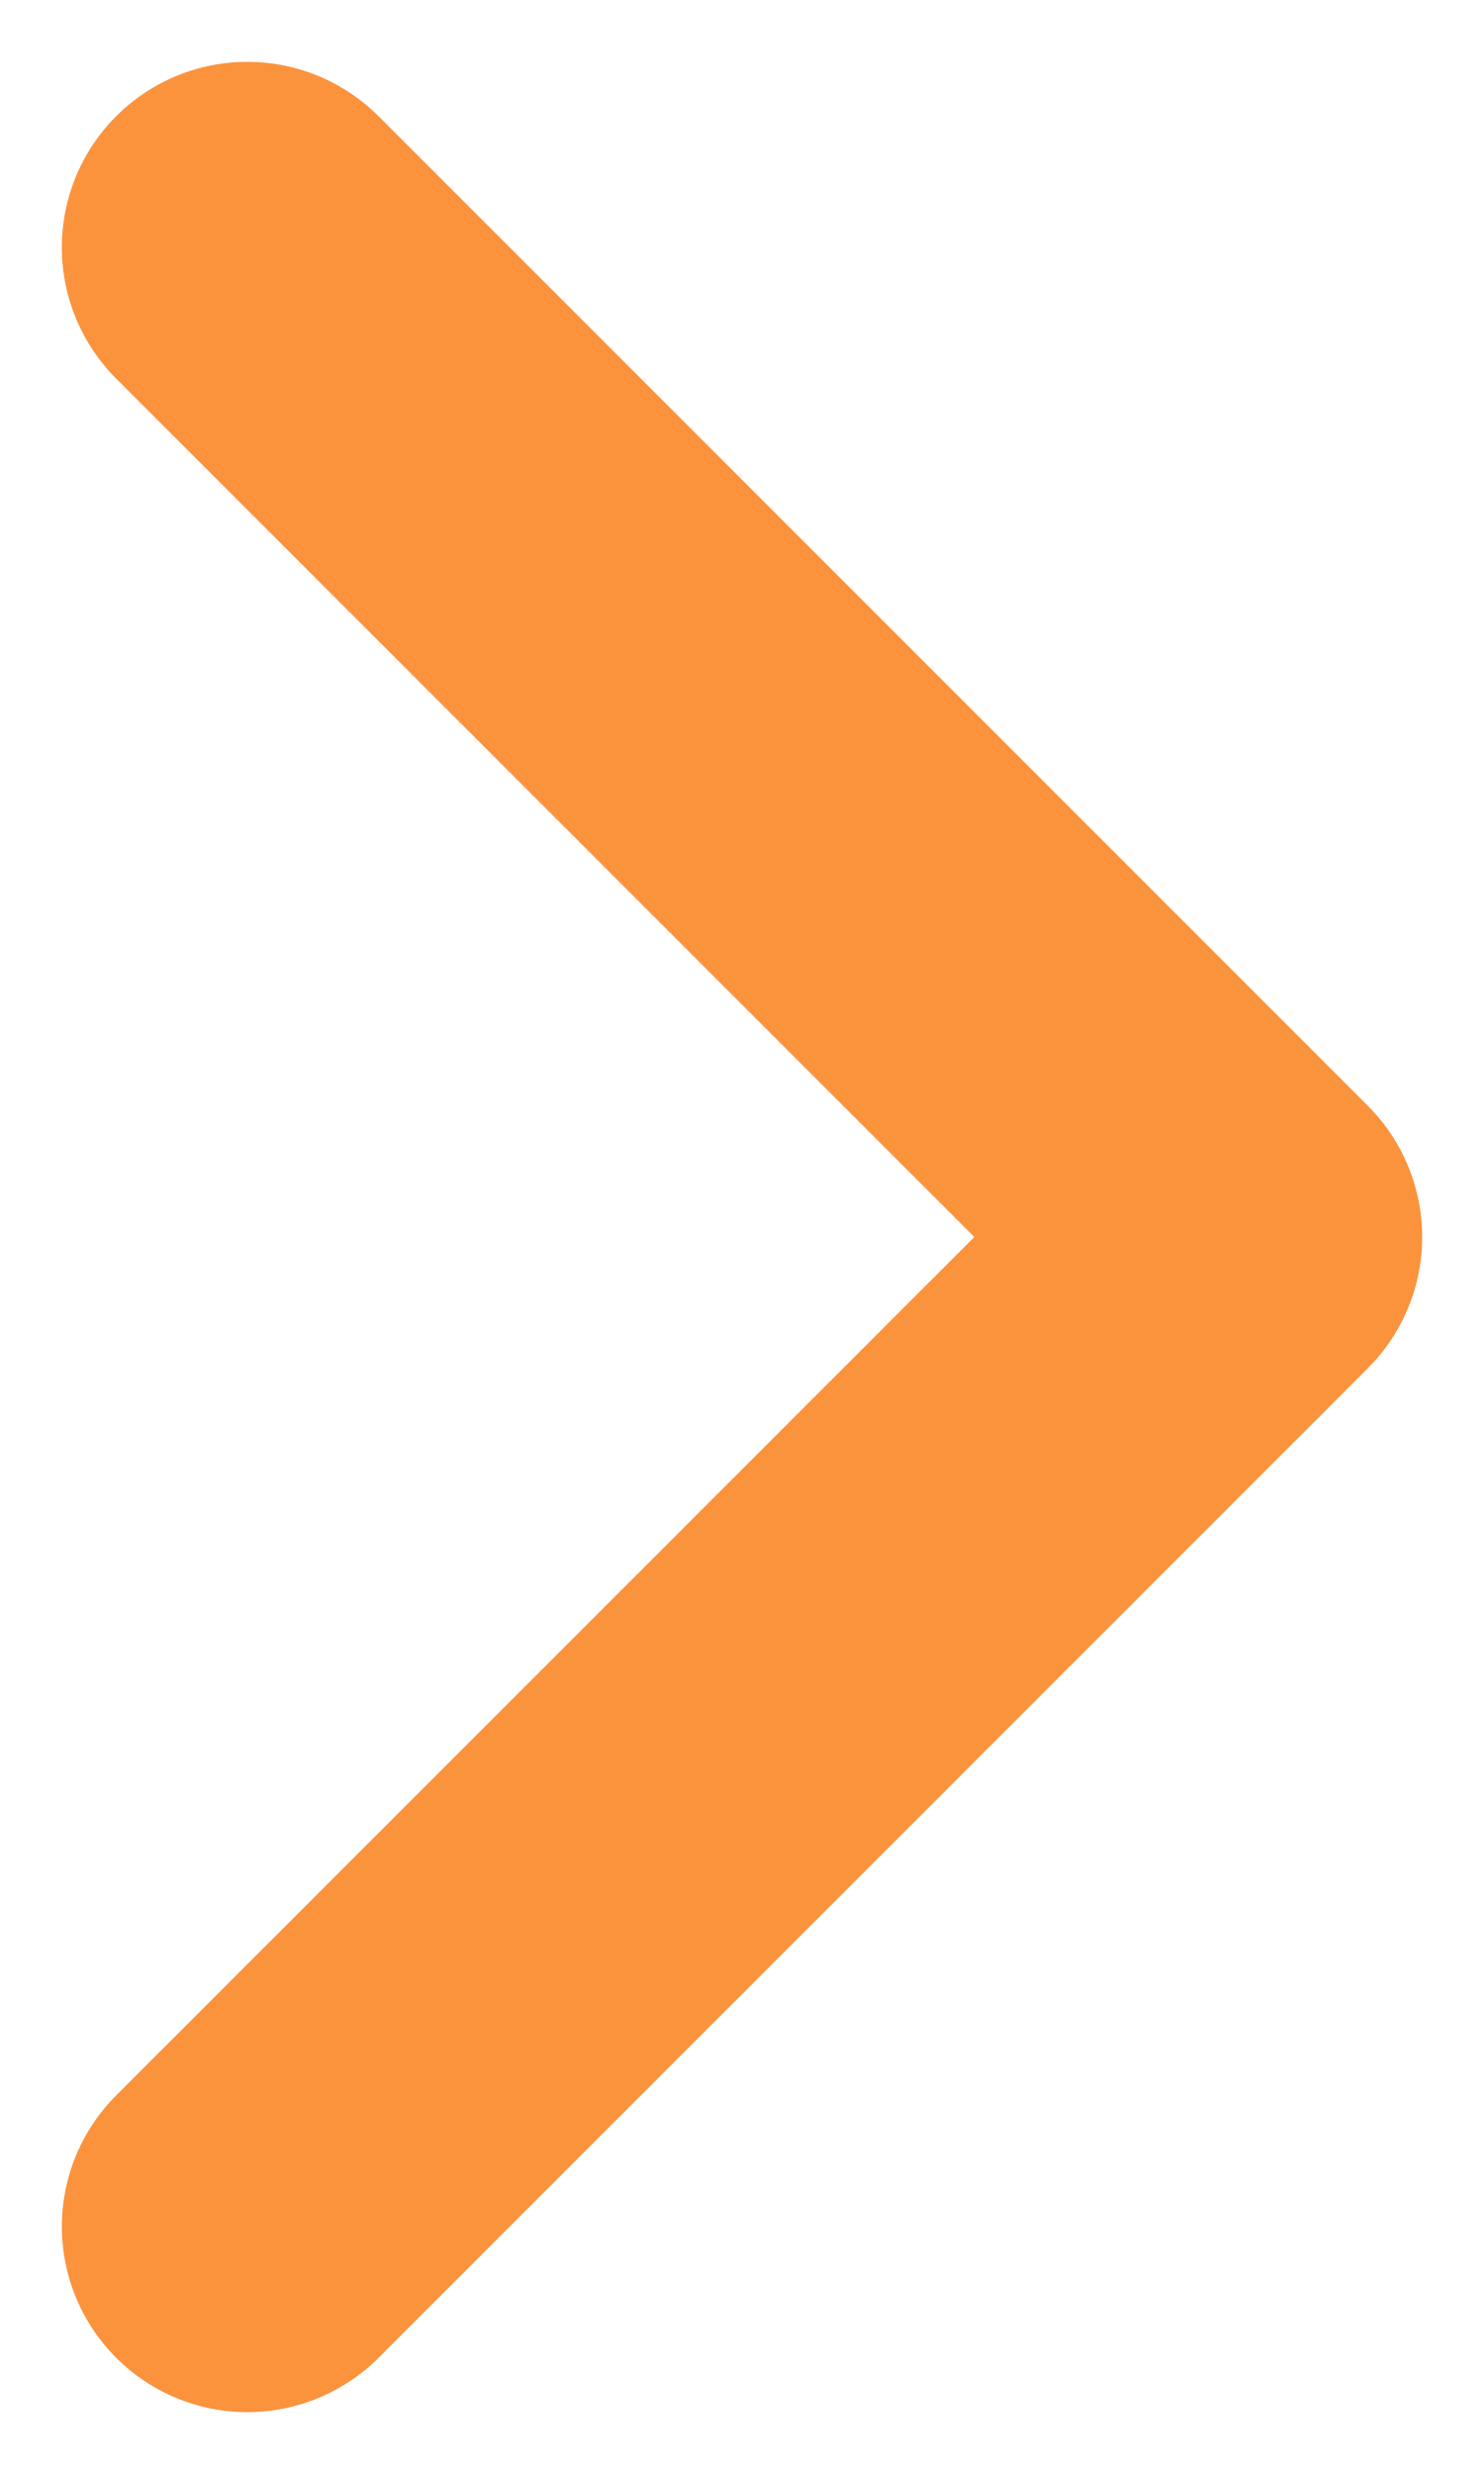
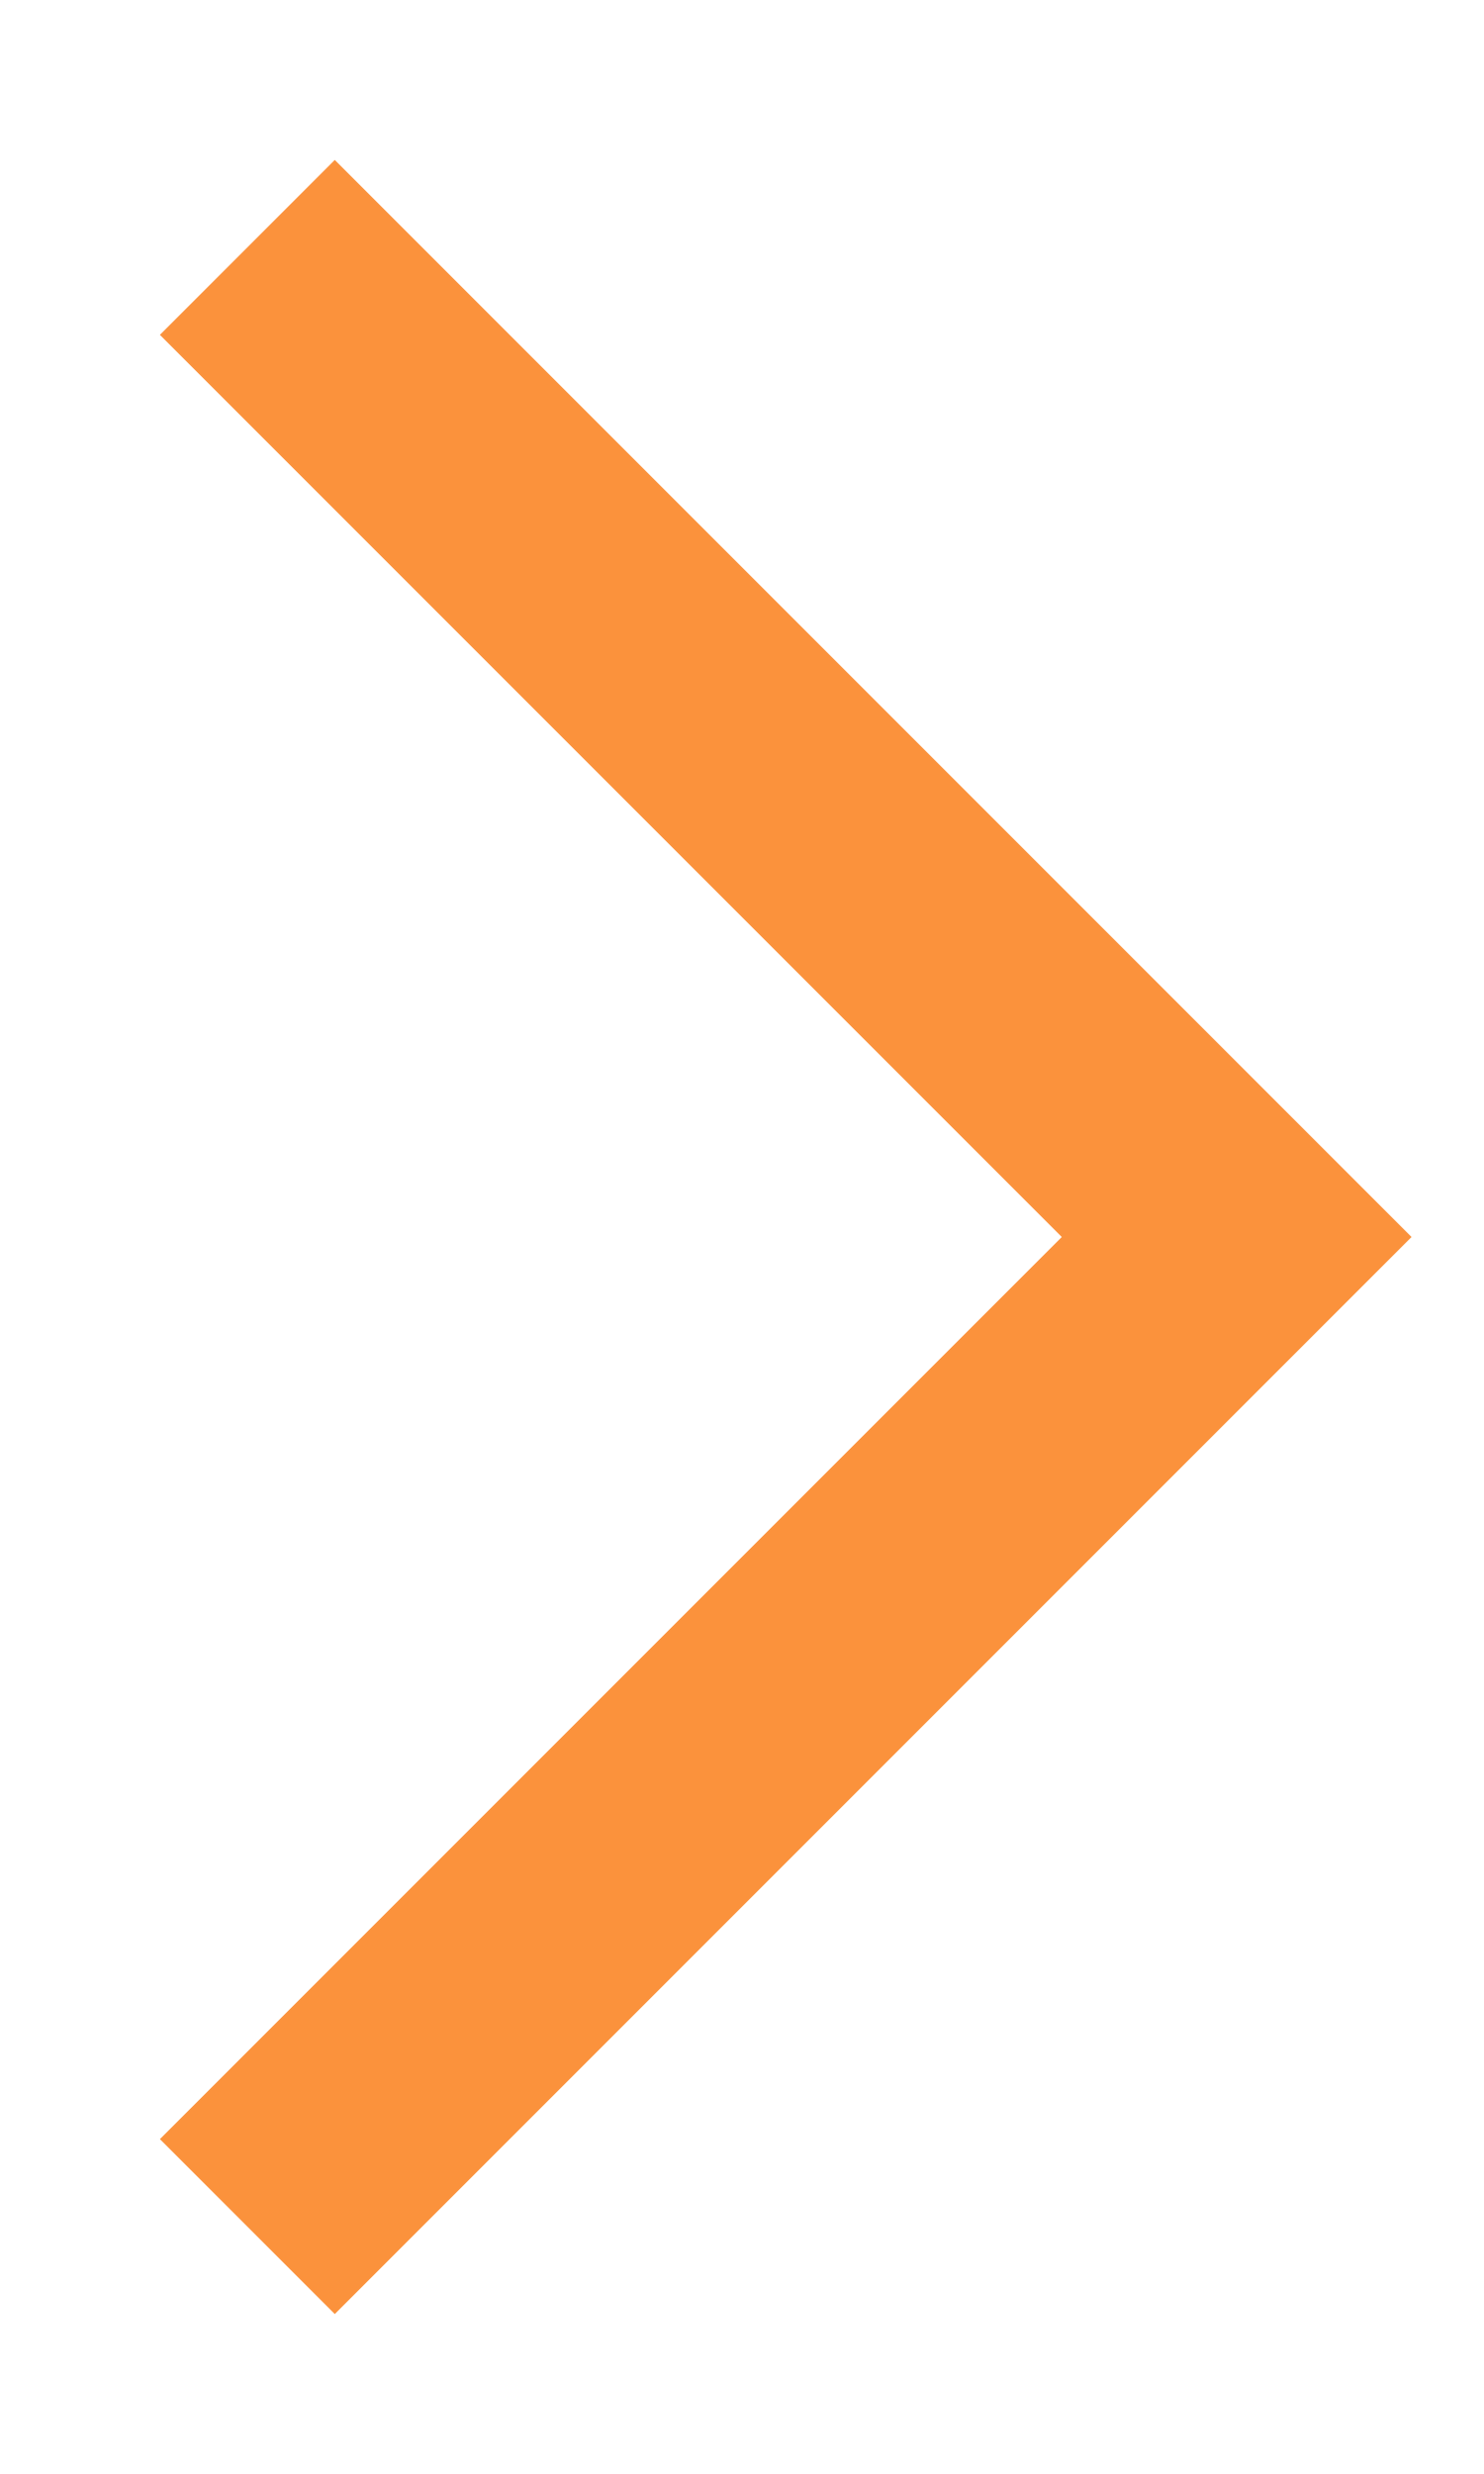
<svg xmlns="http://www.w3.org/2000/svg" width="6" height="10" viewBox="0 0 6 10" fill="none">
-   <path d="M1 1L5 5L1 9" stroke="#FB923C" stroke-width="1.5" stroke-linecap="round" stroke-linejoin="round" />
+   <path d="M1 1L5 5L1 9" stroke="#FB923C" strokeWidth="1.5" strokeLinecap="round" strokeLinejoin="round" />
</svg>
